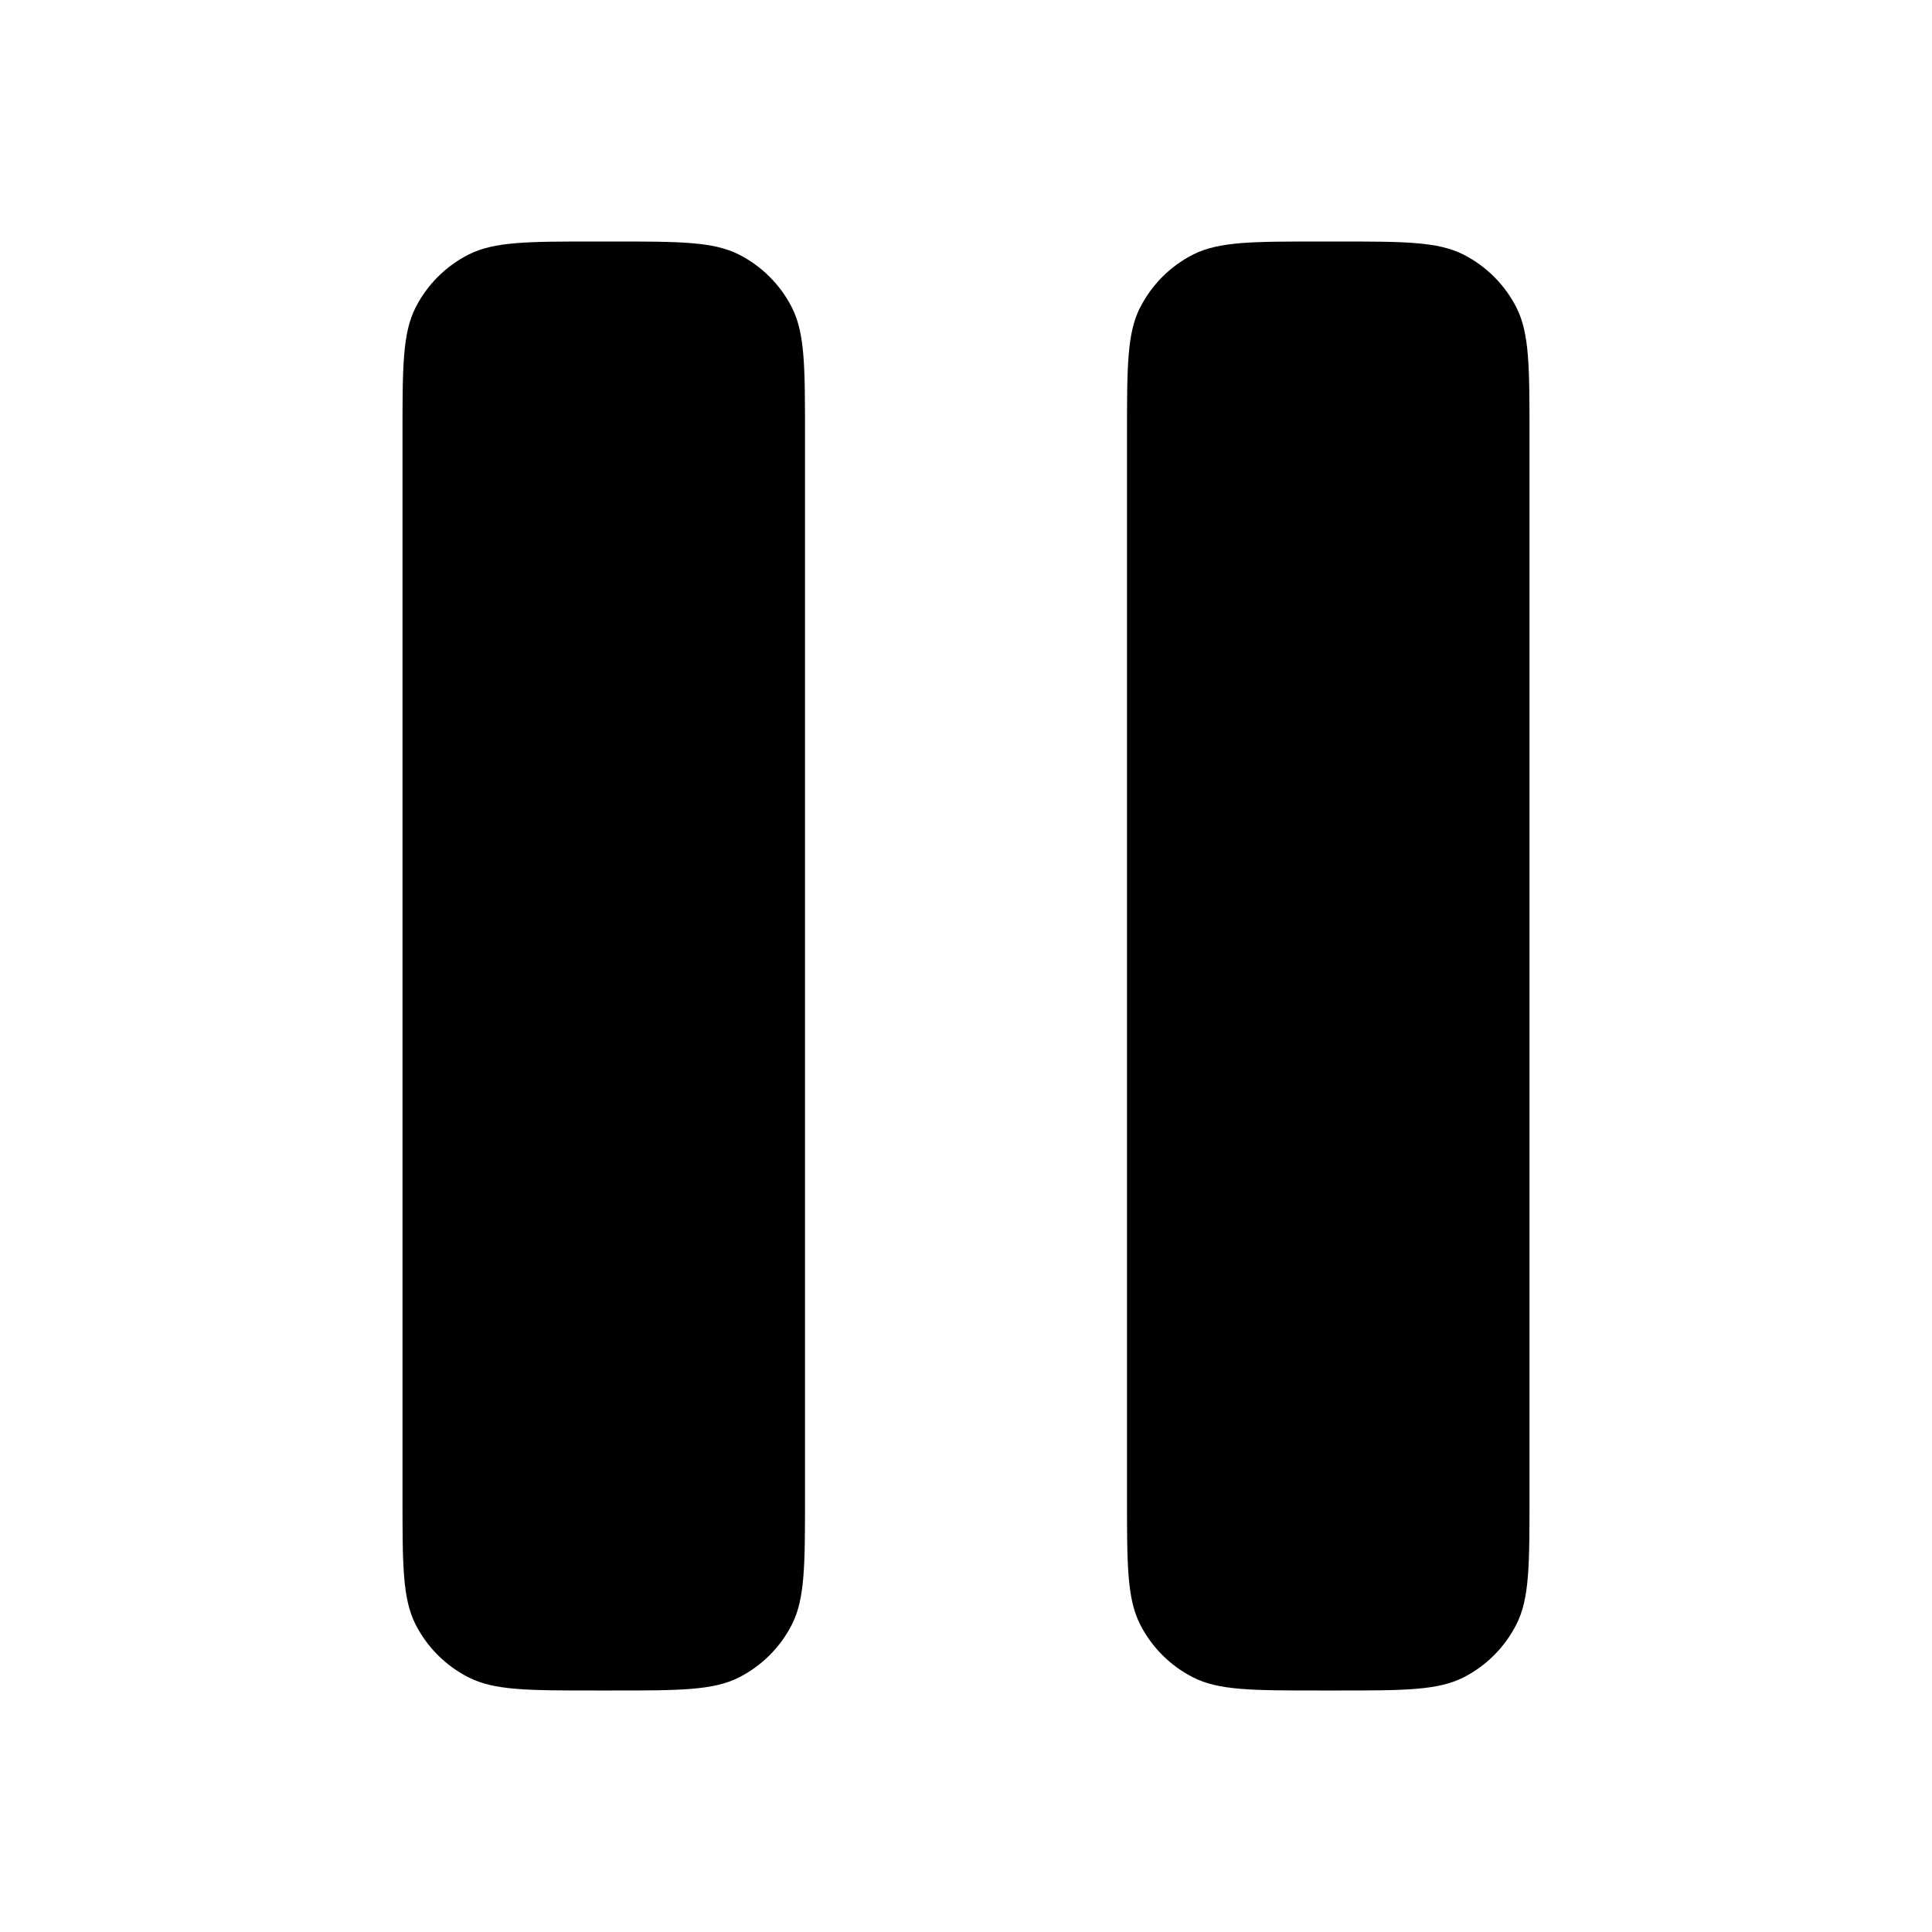
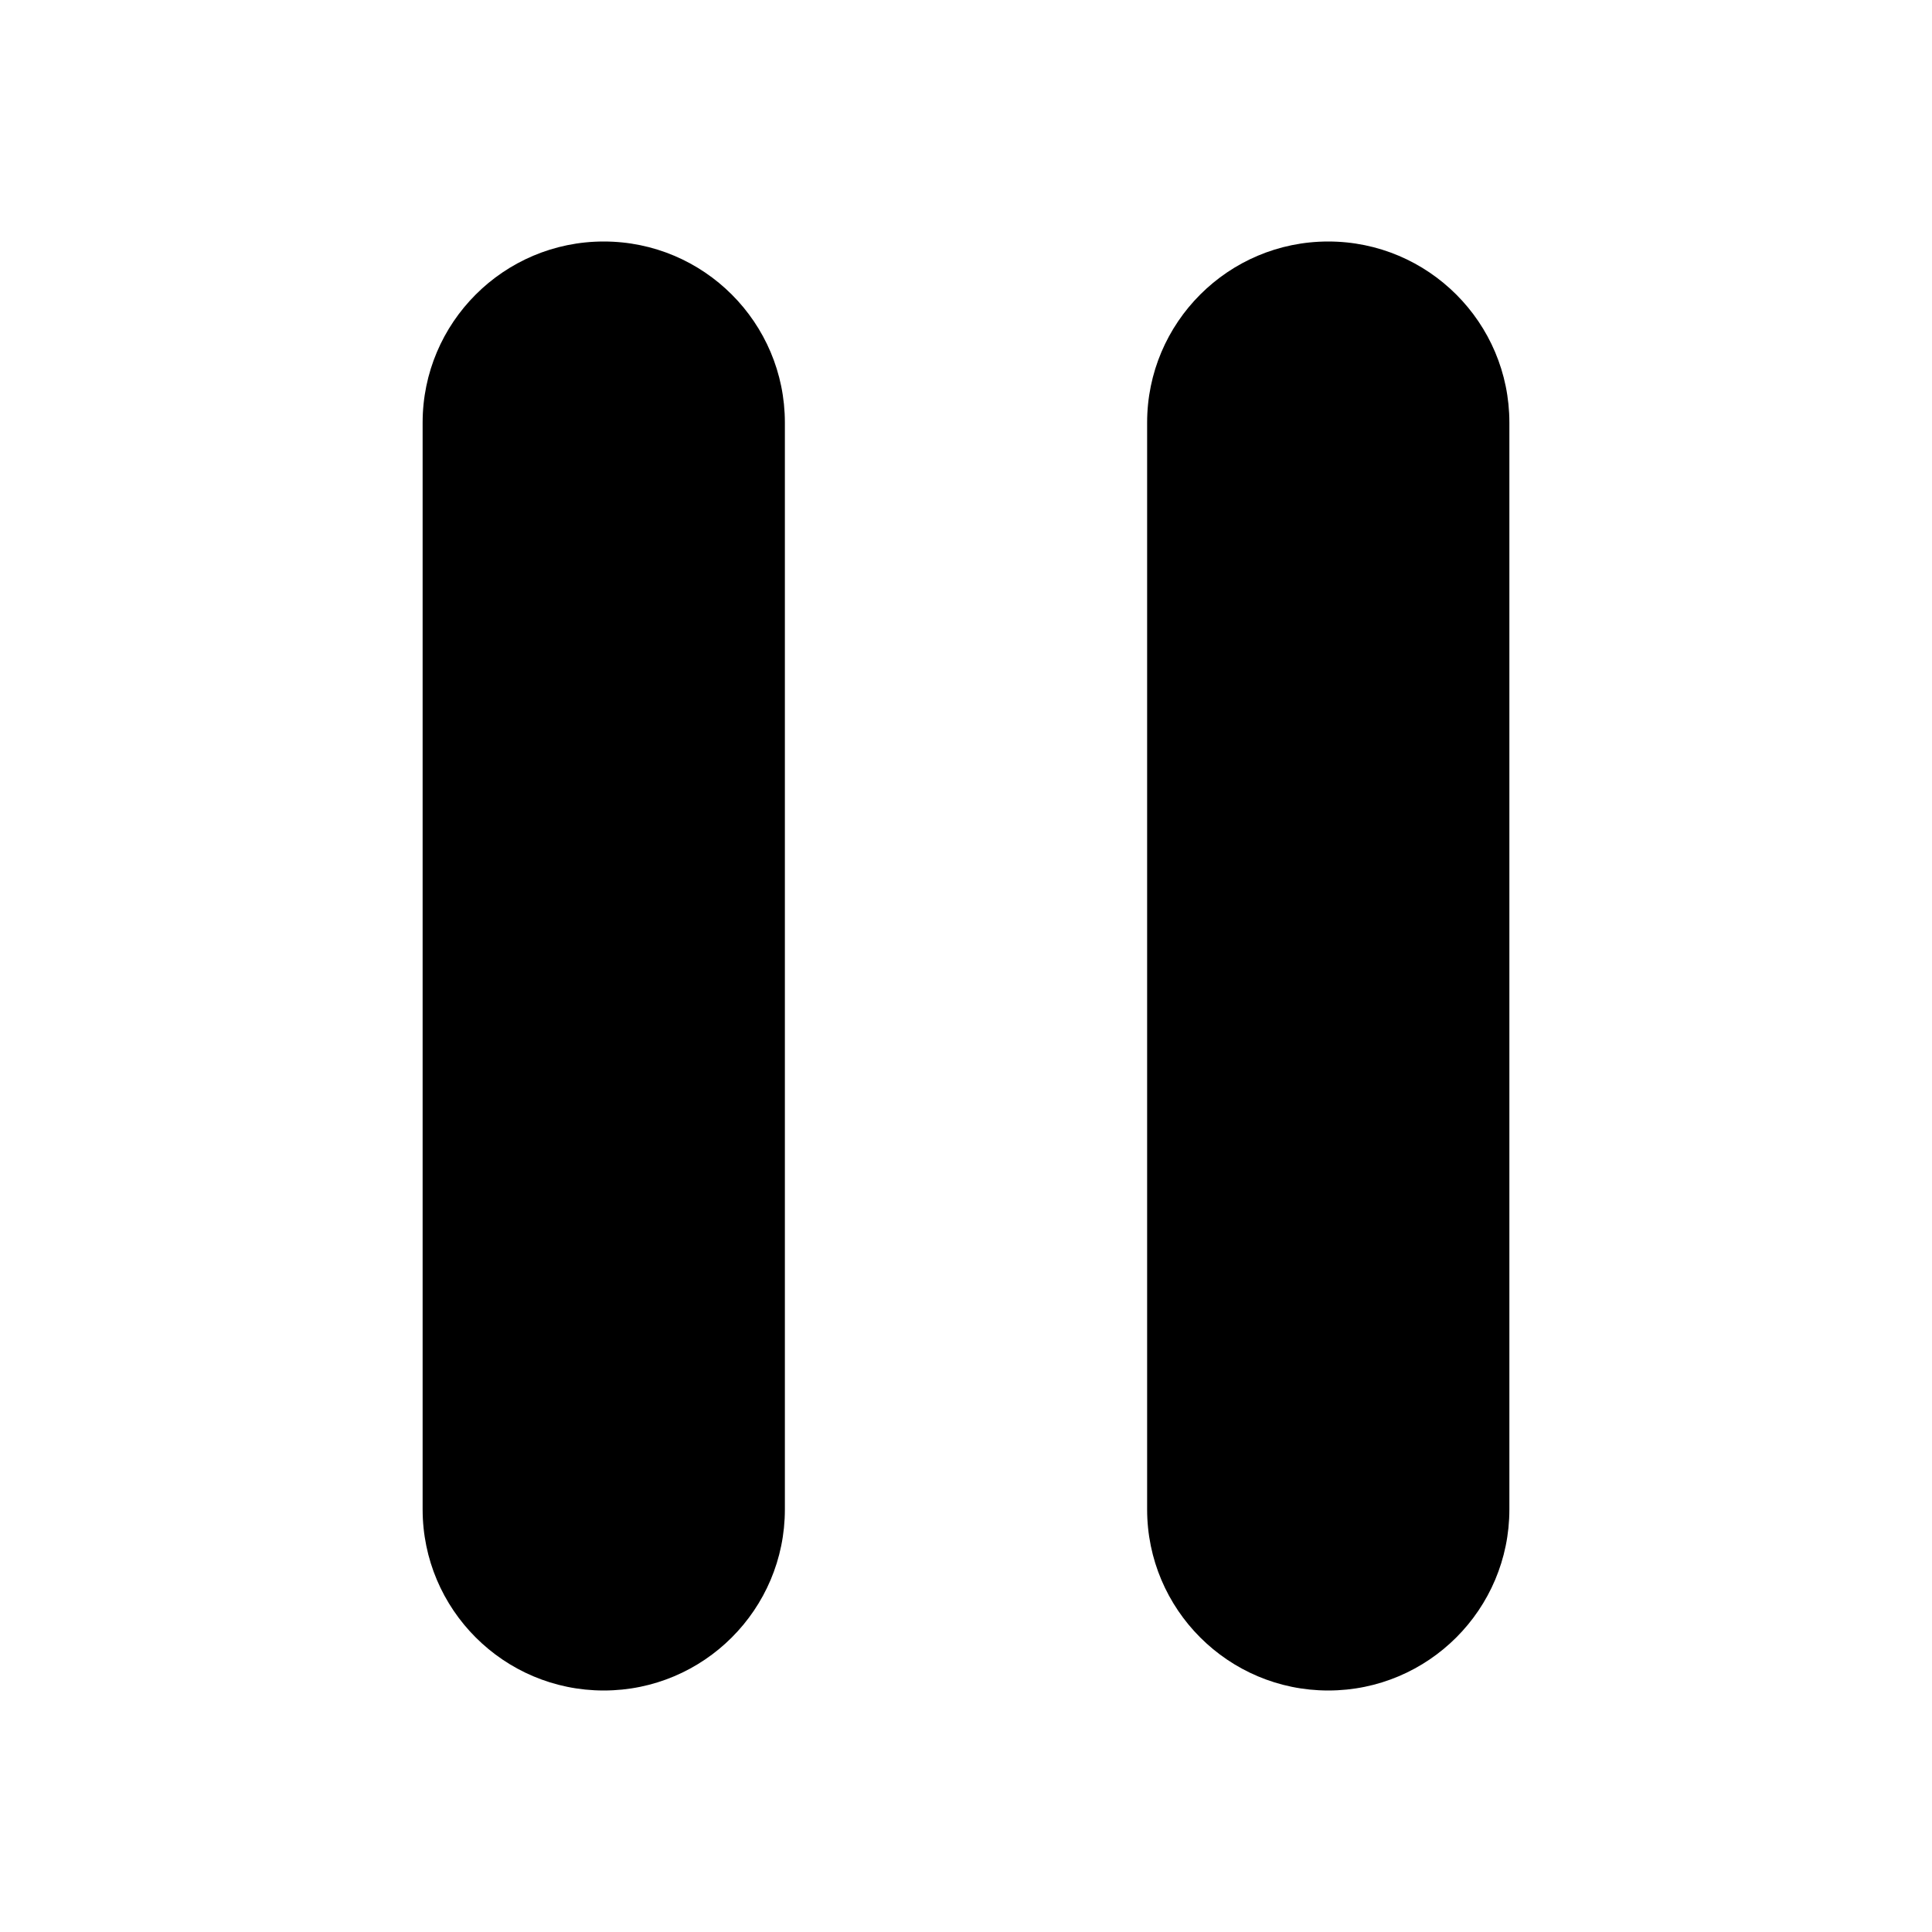
<svg xmlns="http://www.w3.org/2000/svg" viewBox="0 0 24 24" aria-hidden="true" fill="currentColor">
-   <path fill-rule="evenodd" clip-rule="evenodd" d="M5.163 3.819C5 4.139 5 4.559 5 5.4v13.2c0 .84 0 1.26.163 1.581a1.5 1.5 0 0 0 .656.655c.32.164.74.164 1.581.164h.2c.84 0 1.26 0 1.581-.163a1.5 1.5 0 0 0 .656-.656c.163-.32.163-.74.163-1.581V5.4c0-.84 0-1.26-.163-1.581a1.5 1.5 0 0 0-.656-.656C8.861 3 8.441 3 7.6 3h-.2c-.84 0-1.26 0-1.581.163a1.5 1.5 0 0 0-.656.656zm9 0C14 4.139 14 4.559 14 5.4v13.2c0 .84 0 1.26.164 1.581a1.5 1.5 0 0 0 .655.655c.32.164.74.164 1.581.164h.2c.84 0 1.26 0 1.581-.163a1.5 1.5 0 0 0 .655-.656c.164-.32.164-.74.164-1.581V5.4c0-.84 0-1.26-.163-1.581a1.5 1.5 0 0 0-.656-.656C17.861 3 17.441 3 16.6 3h-.2c-.84 0-1.26 0-1.581.163a1.5 1.5 0 0 0-.655.656z" fill="currentColor" />
+   <g transform="translate(5.25,3) scale(2.25)">
+     <g transform="translate(-171,-3605)">
+       <path fill-rule="evenodd" d="M172,3605 C171.448,3605 171,3605.448 171,3606 L171,3612 C171,3612.552 171.448,3613 172,3613 C172.552,3613 173,3612.552 173,3612 L173,3606 C173,3605.448 172.552,3605 172,3605 M177,3606 L177,3612 C177,3612.552 176.552,3613 176,3613 C175.448,3613 175,3612.552 175,3612 L175,3606 C175,3605.448 175.448,3605 176,3605 C176.552,3605 177,3605.448 177,3606" />
+     </g>
+   </g>
</svg>
